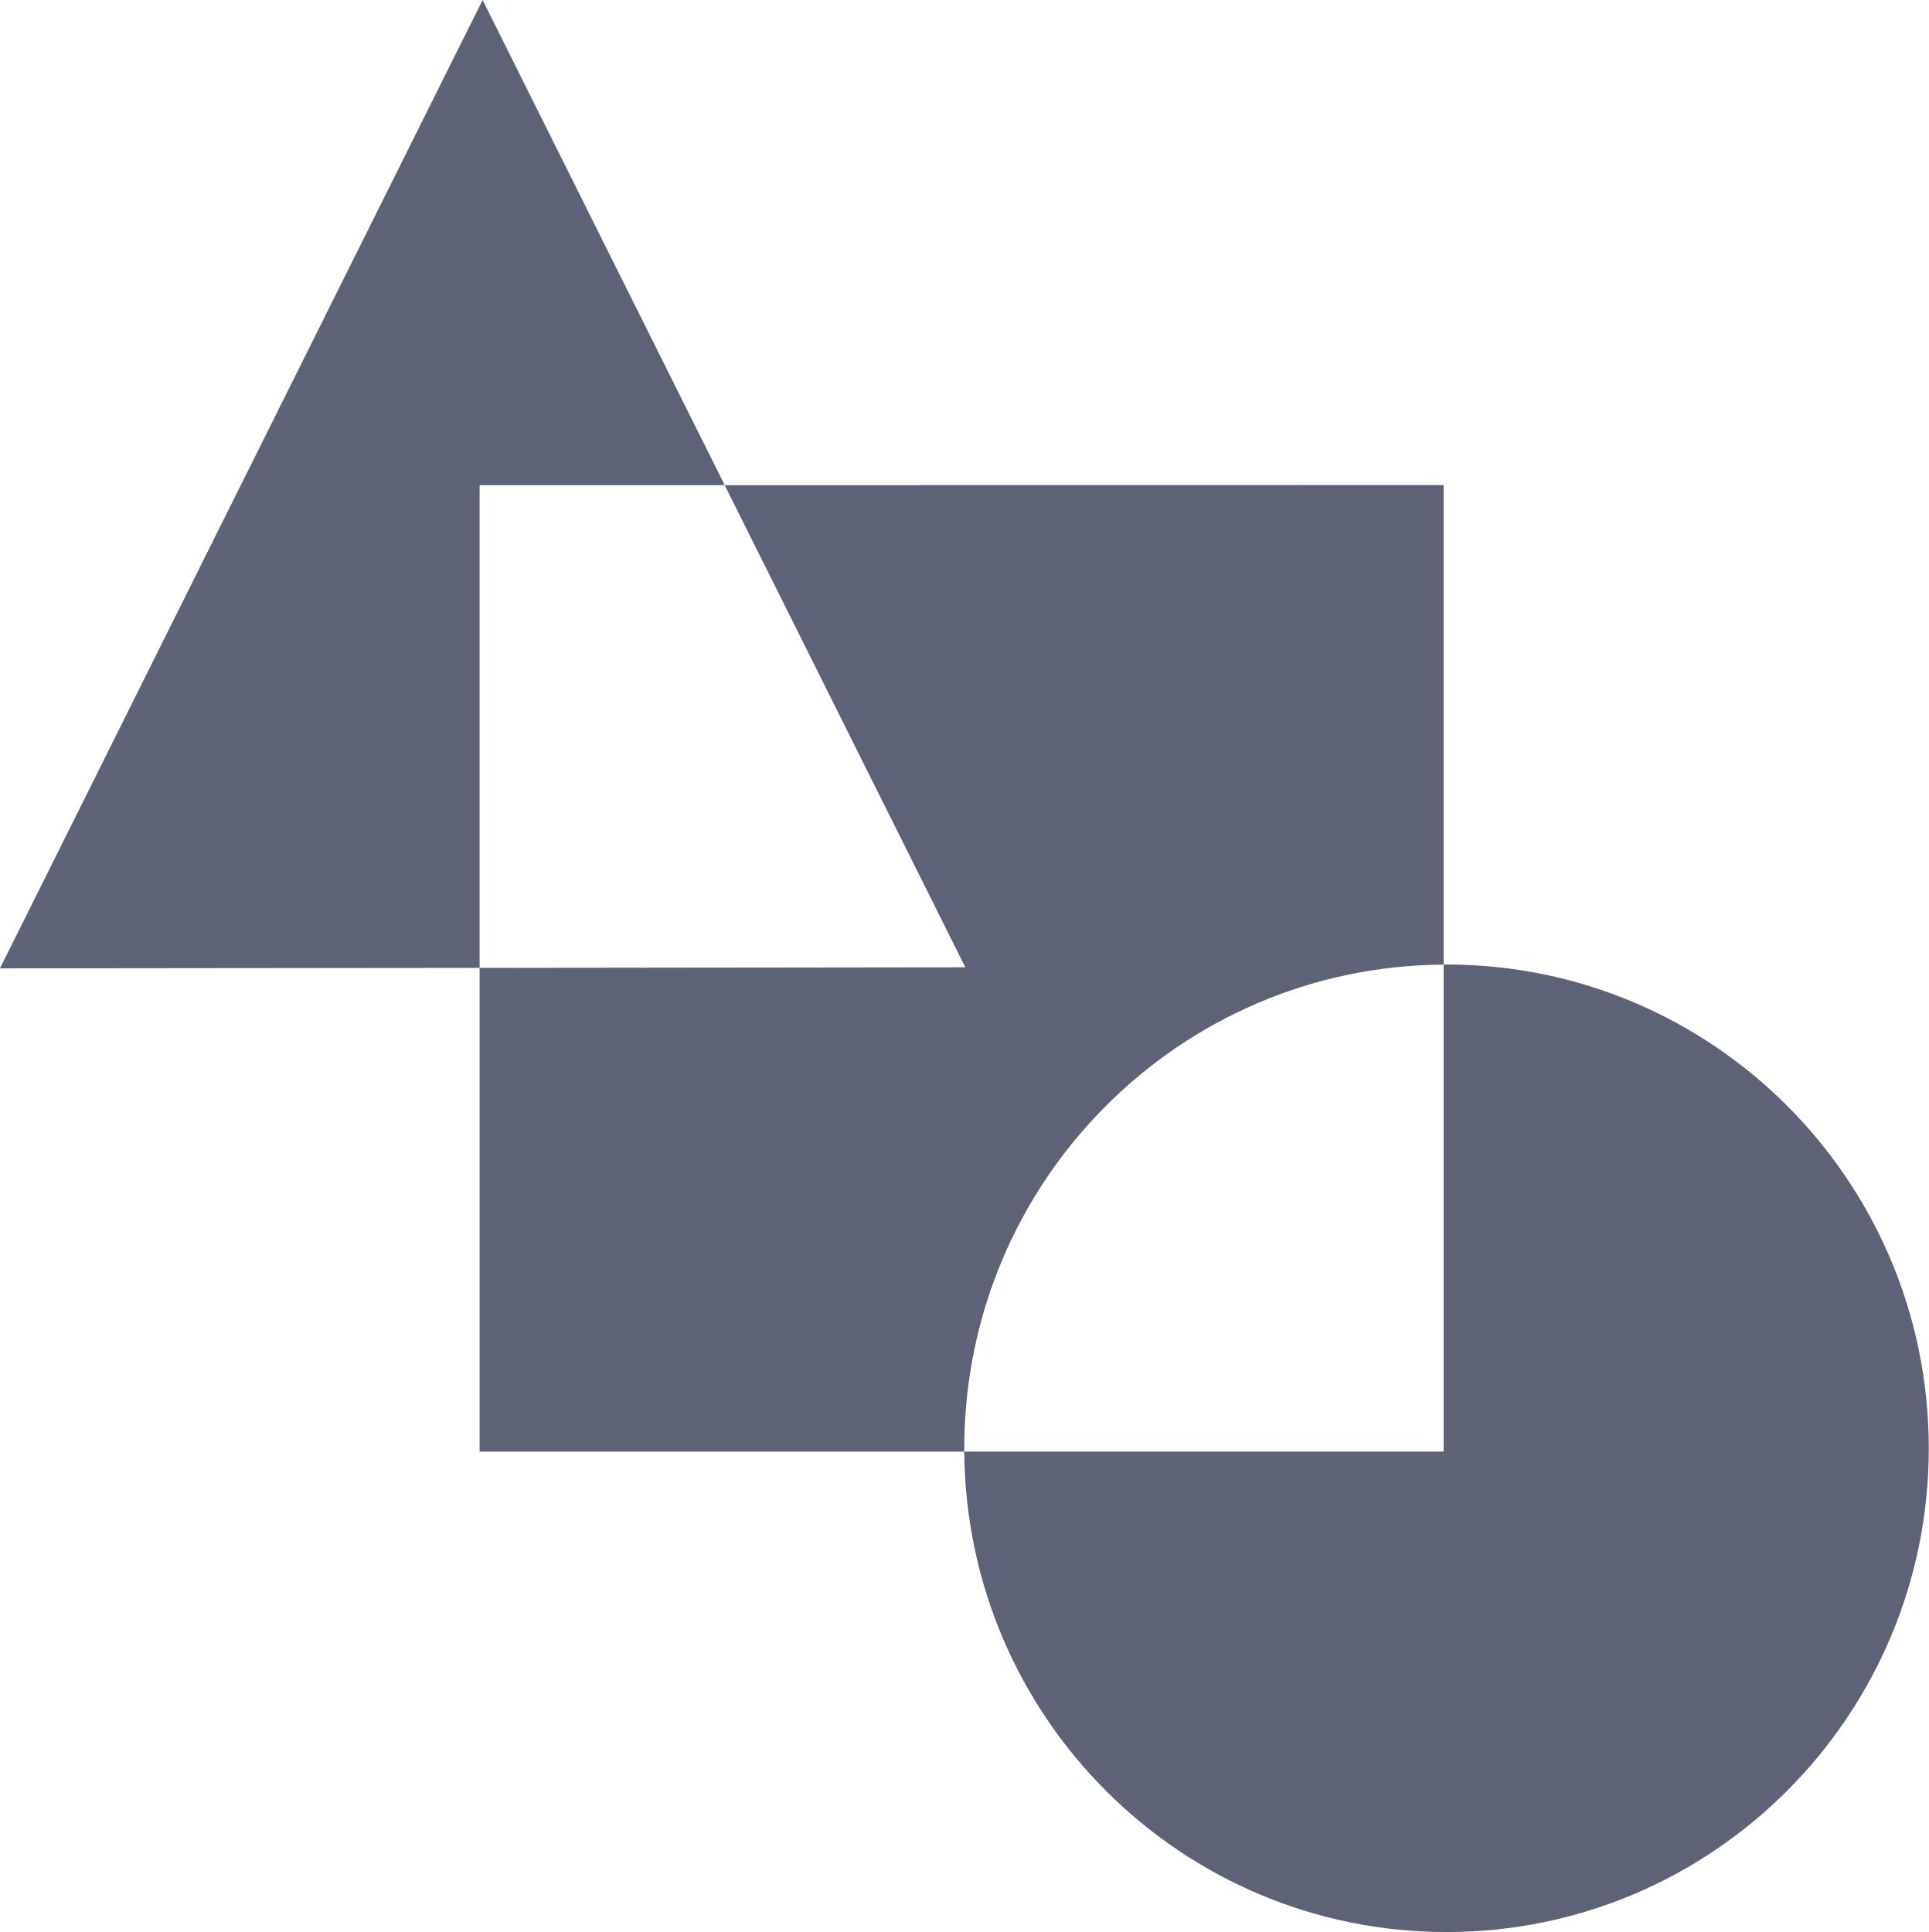
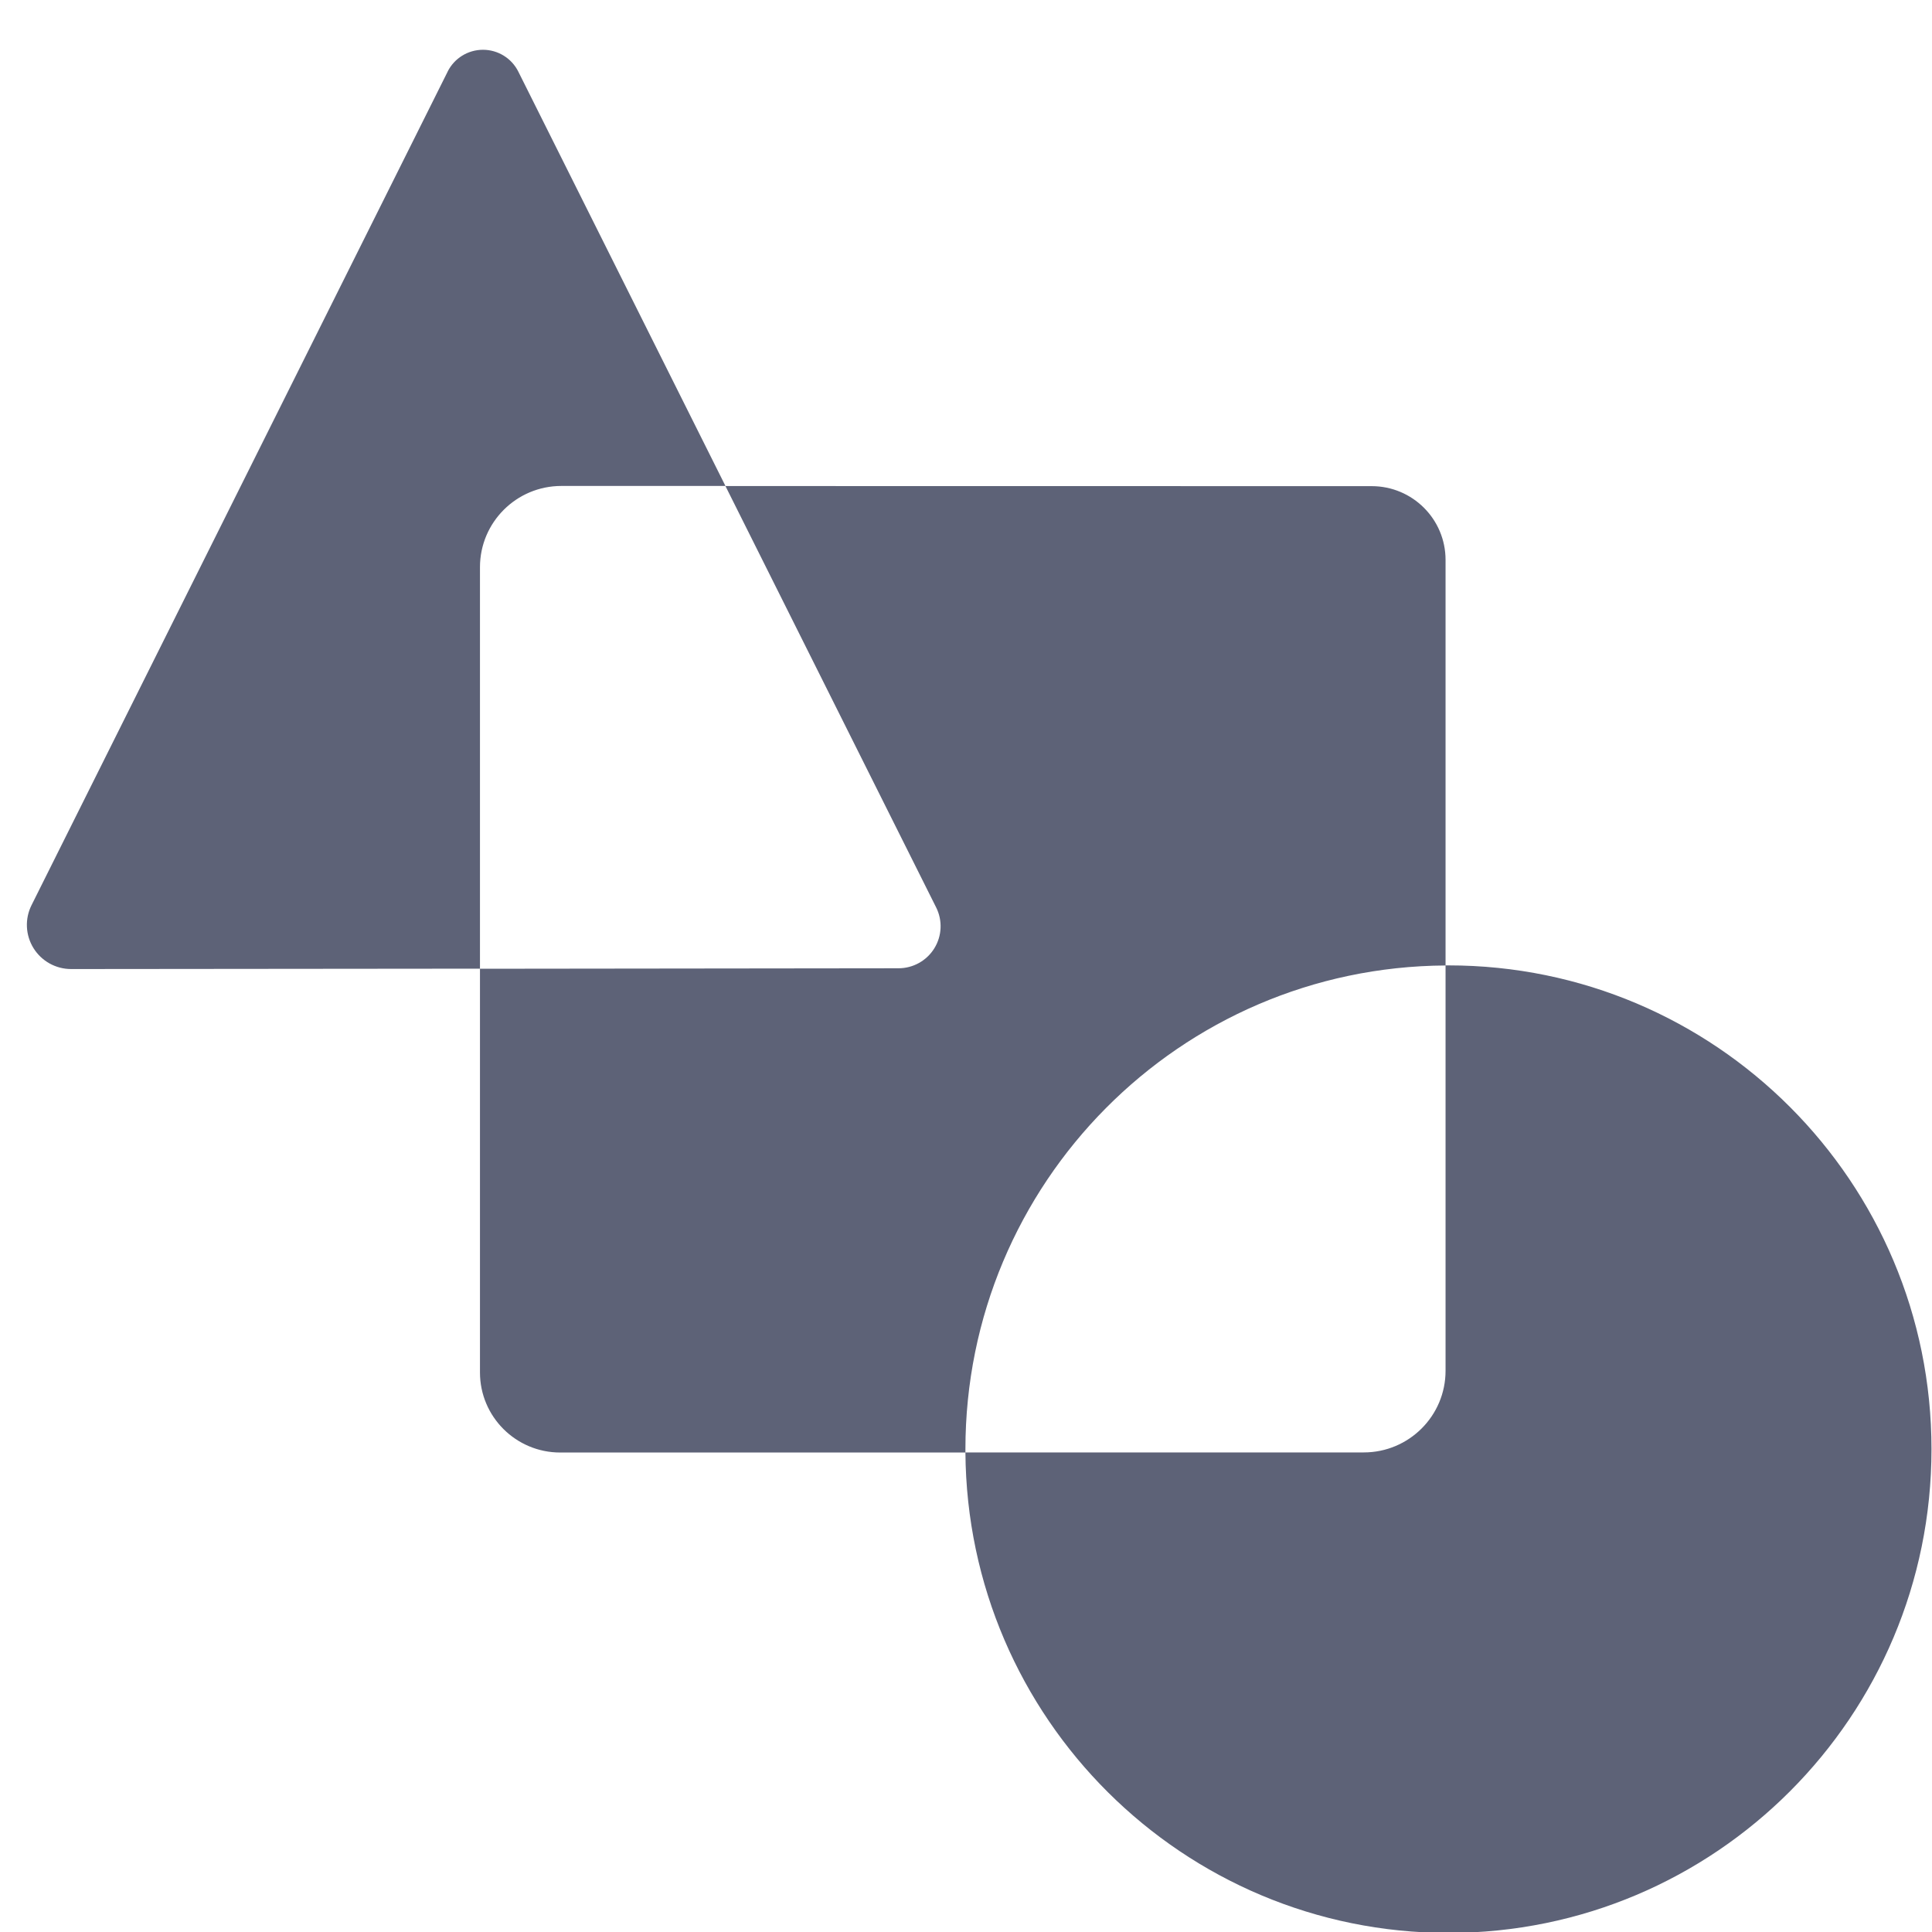
- <svg xmlns="http://www.w3.org/2000/svg" width="20.007mm" height="20.04mm" viewBox="0 0 20.007 20.04" version="1.1" id="svg1">
-   <defs id="defs1" />
-   <g id="layer1" transform="translate(-65.76538,-31.69354)">
-     <path id="rect4" style="fill:#5d6277;fill-opacity:1;stroke-width:0.253" d="m 70.771,31.694 -5.006,10.044 4.975,-0.005 v -5.007 h 2.542 z m 2.511,5.032 2.496,5.001 -5.038,0.006 v 5.018 h 5.027 a 5.002,5.018 0 0 1 0,-0.034 5.002,5.018 0 0 1 4.972,-5.018 V 36.725 Z m 7.457,4.972 v 5.052 h -4.972 a 5.002,5.018 0 0 0 5.002,4.984 5.002,5.018 0 0 0 5.002,-5.018 5.002,5.018 0 0 0 -5.002,-5.018 5.002,5.018 0 0 0 -0.03,0 z" />
+ <svg xmlns="http://www.w3.org/2000/svg" width="512" height="512" viewBox="0 0 135.467 135.467" version="1.1" id="svg1">
+   <defs id="defs1">
+     </defs>
+   <g id="layer1" transform="matrix(1.007444,0,0,1.003404,188.1705,251.0768)">
+     <path id="rect4" style="fill:#5d6277;fill-opacity:1;stroke-width:0.253" d="M 70.405,32.428 66.096,41.074 a 0.458,0.458 58.216 0 0 0.41,0.662 l 4.234,-0.004 v -4.164 a 0.843,0.843 135 0 1 0.843,-0.843 h 1.699 l -2.145,-4.298 a 0.409,0.409 179.983 0 0 -0.732,2.13e-4 z m 2.877,4.298 2.182,4.371 a 0.436,0.436 121.706 0 1 -0.39,0.631 l -4.334,0.005 v 4.187 a 0.831,0.831 45 0 0 0.831,0.831 h 4.196 c -3.9e-5,-0.011 -3.9e-5,-0.023 0,-0.034 -2.49e-4,-2.76 2.221,-5.002 4.972,-5.018 v -4.207 a 0.765,0.765 45 0 0 -0.765,-0.765 z m 7.457,4.972 v 4.205 a 0.847,0.847 135 0 1 -0.847,0.847 h -4.125 c 0.019,2.758 2.253,4.984 5.002,4.984 2.763,5.8e-5 5.002,-2.246 5.002,-5.018 2.01e-4,-2.772 -2.239,-5.018 -5.002,-5.018 -0.01,-3e-5 -0.02,-3e-5 -0.03,0 z" transform="matrix(6.721092,0,0,6.736842,-628.8246,-463.6773)" />
  </g>
</svg>
